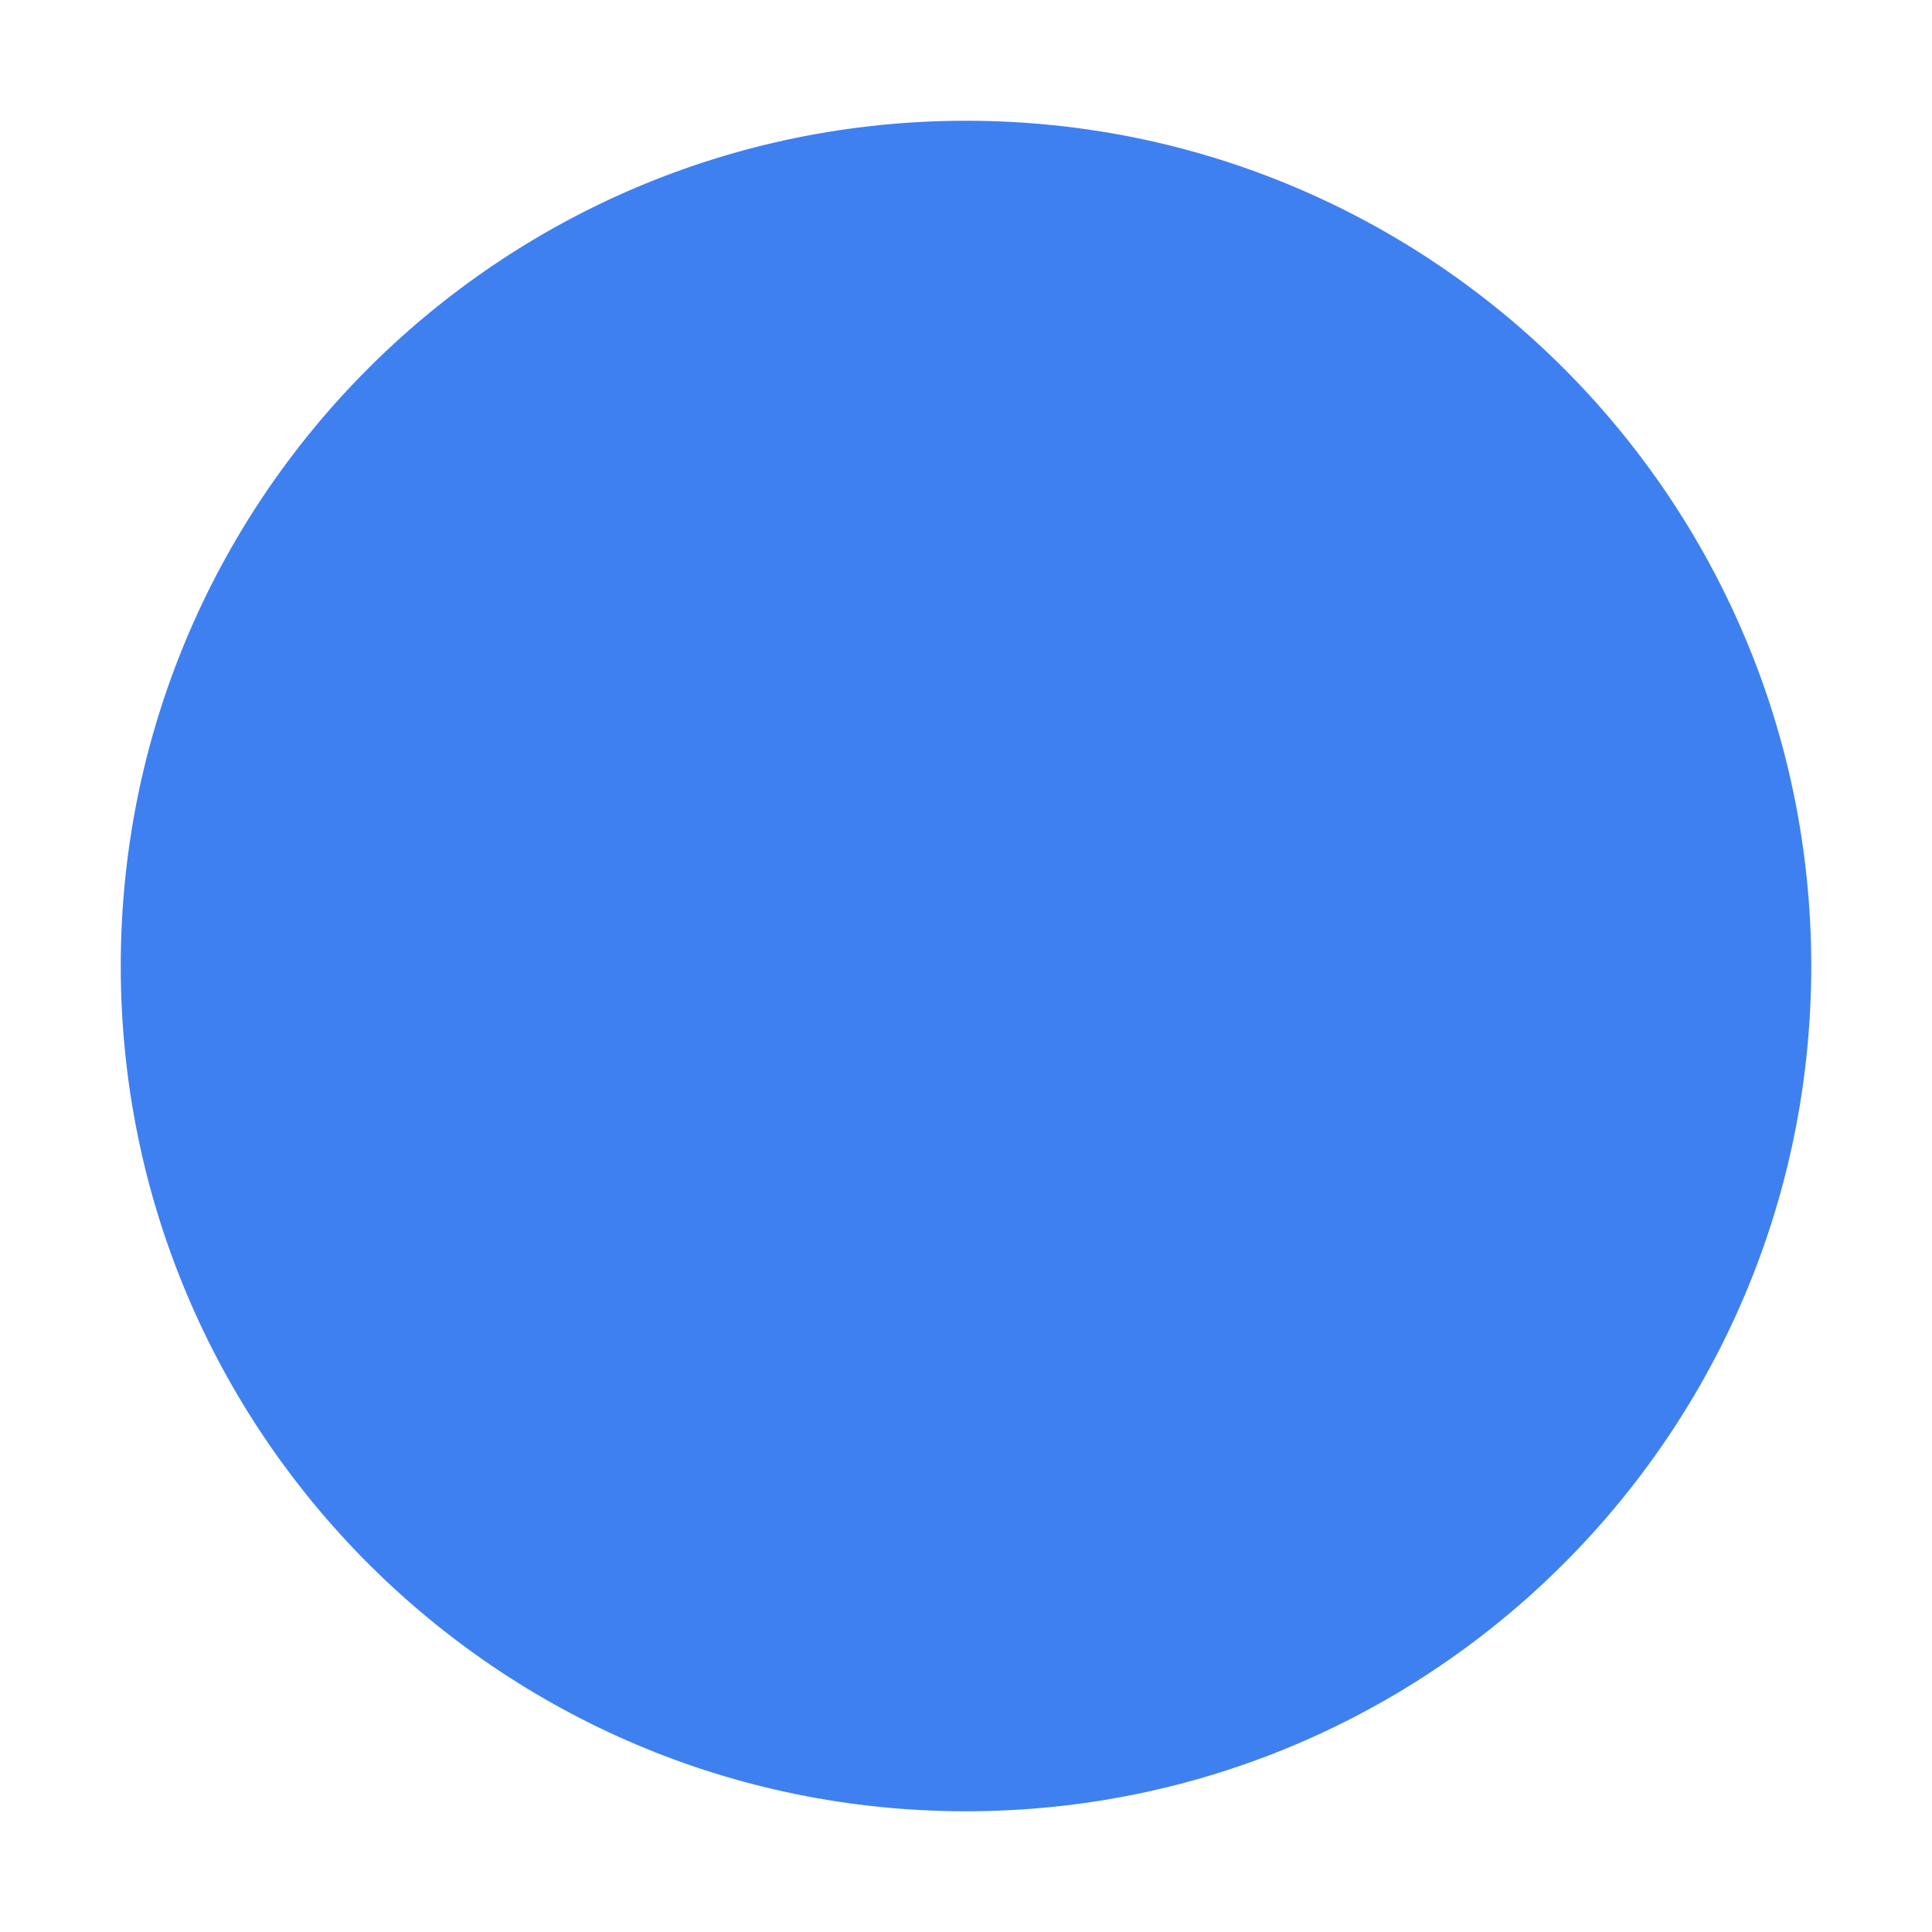
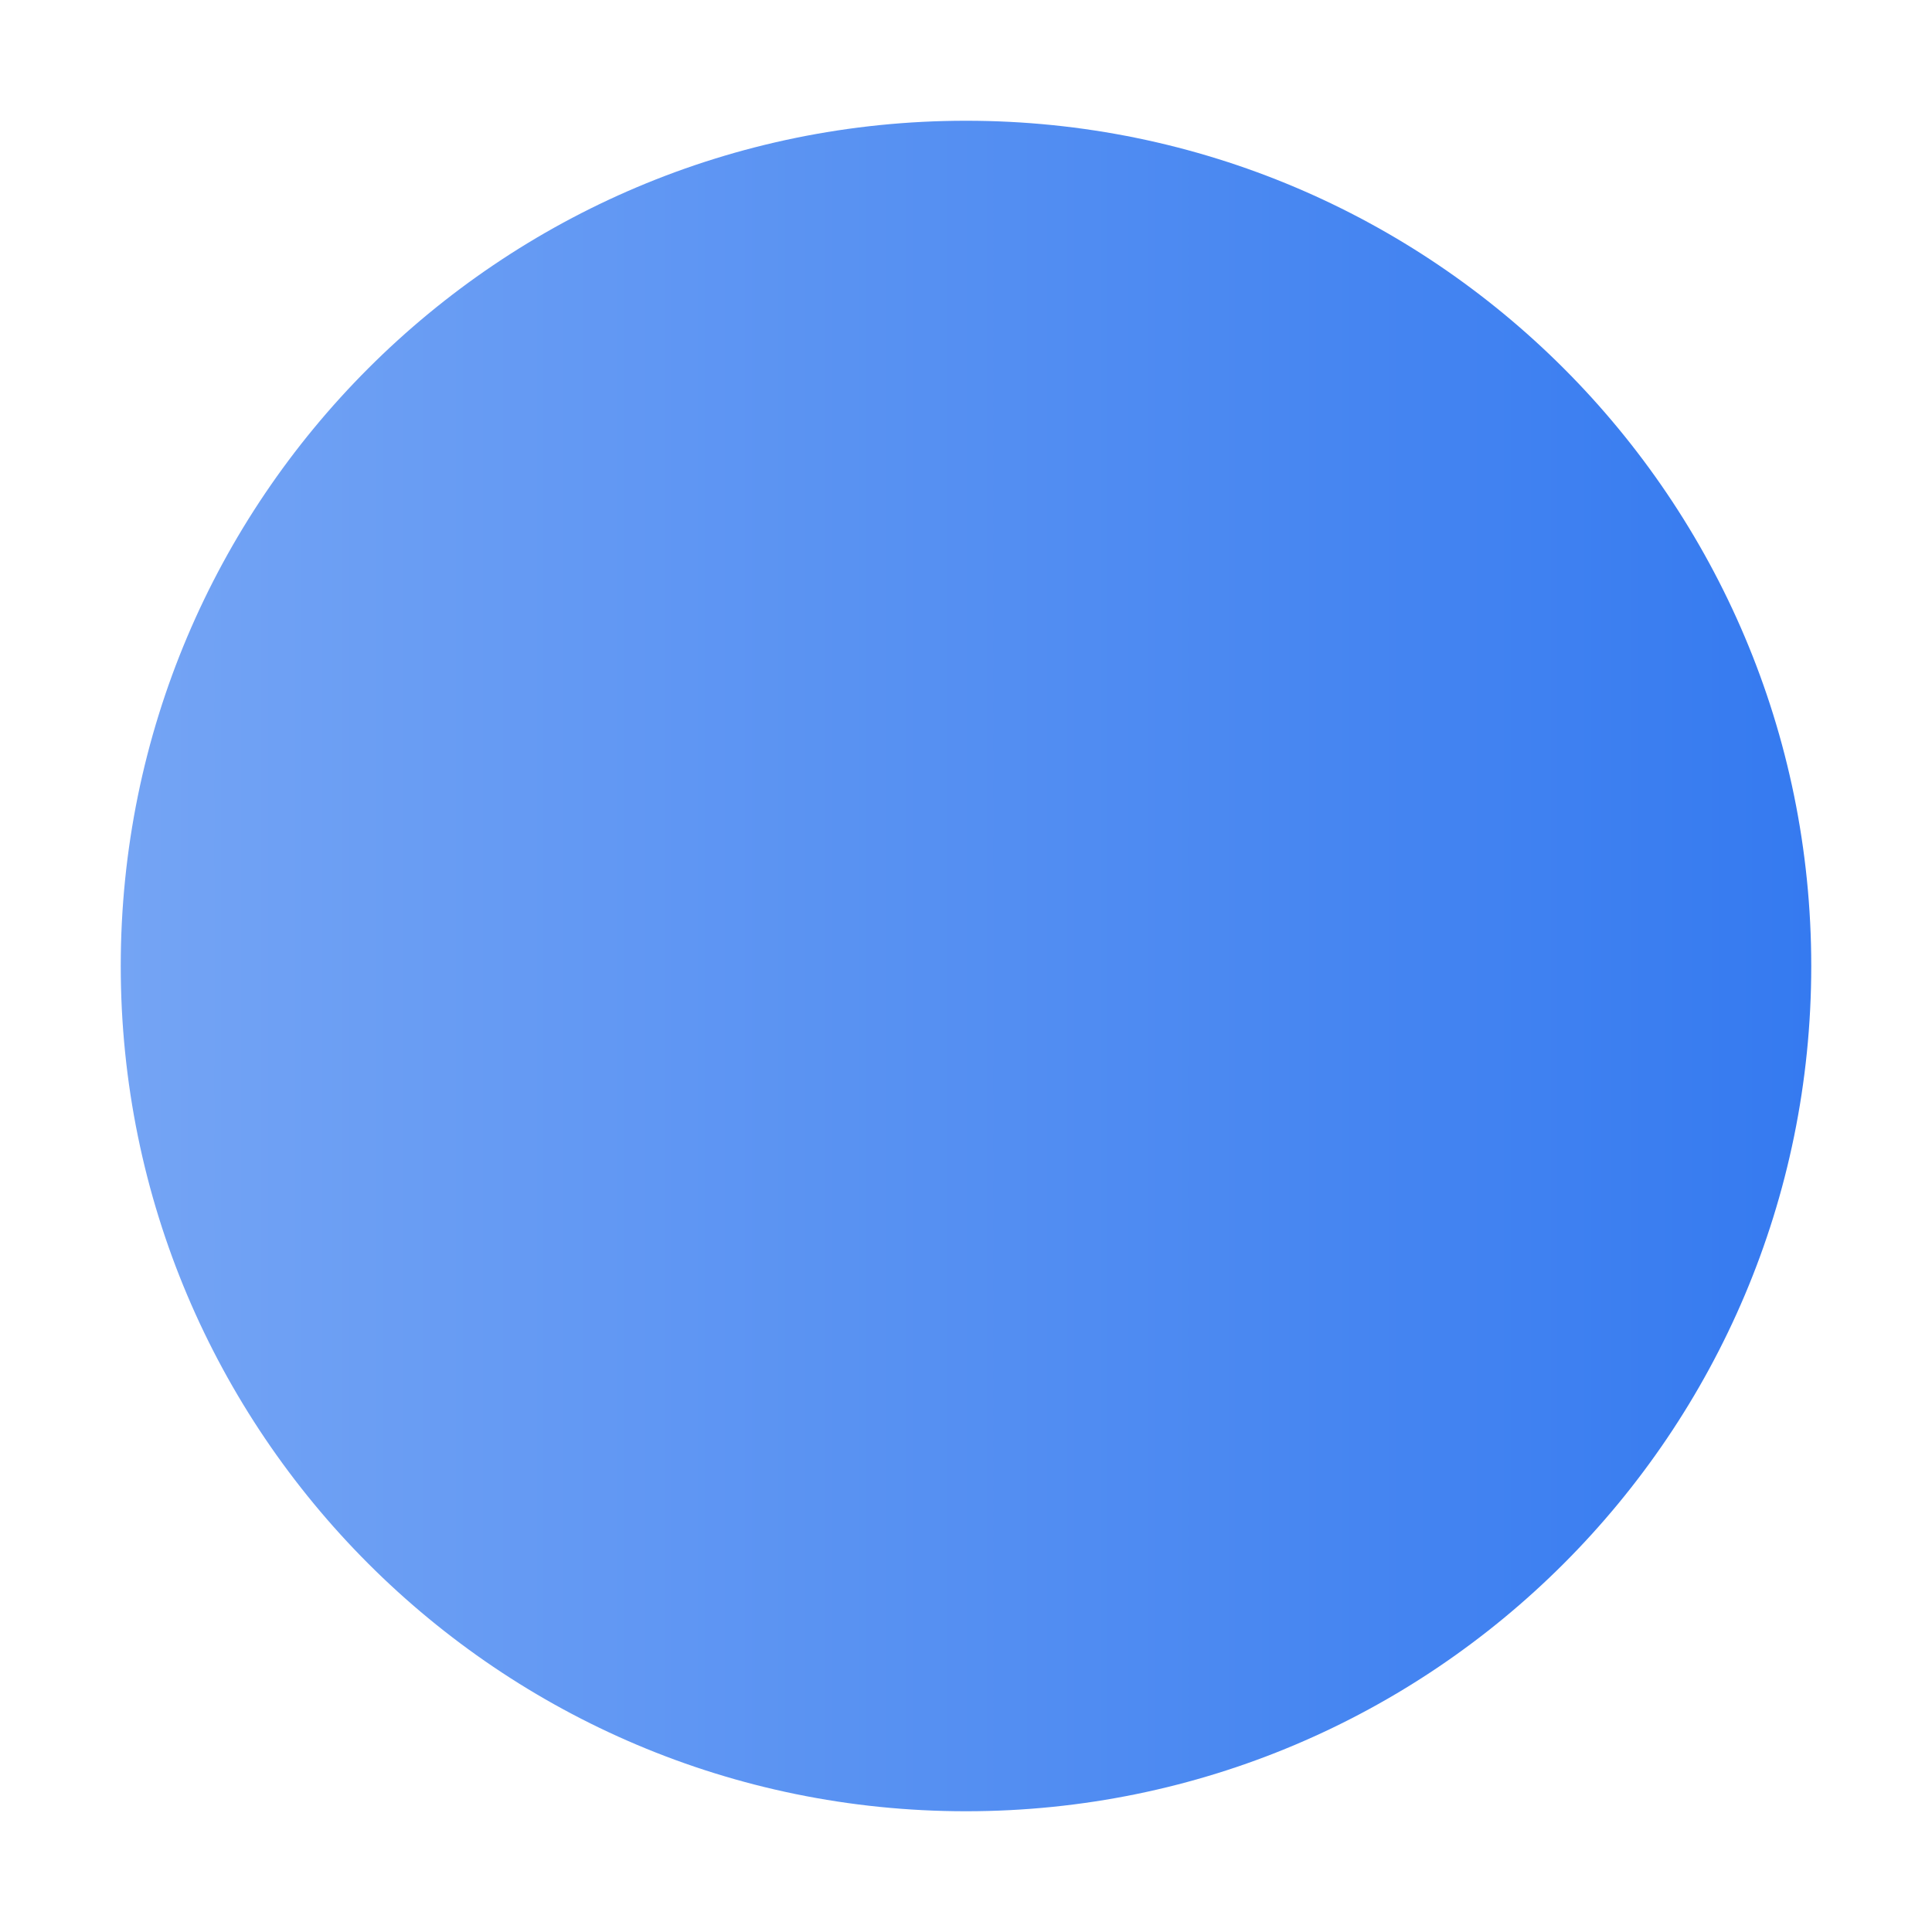
- <svg xmlns="http://www.w3.org/2000/svg" width="16" height="16" version="1.1">
-   <g transform="translate(-671.1429,-648.5765)">
-     <g transform="matrix(0.1265625,0,0,-0.1265625,672.0709,663.0964)">
-       <g transform="scale(0.1,0.1)">
-         <g transform="matrix(10,0,0,10,-4.003492,0.1181699)">
-           <g transform="scale(0.1,0.1)">
-             <path style="opacity:0.95;fill:#357af0" d="M 562.776,1068.119 A 553.086,553.086 0 0 1 9.689,515.033 553.086,553.086 0 0 1 562.776,-38.054 553.086,553.086 0 0 1 1115.862,515.033 553.086,553.086 0 0 1 562.776,1068.119 Z" />
-           </g>
-         </g>
-       </g>
-     </g>
-   </g>
+ <svg xmlns="http://www.w3.org/2000/svg" xmlns:xlink="http://www.w3.org/1999/xlink" width="16" height="16" version="1.1">
+   <defs>
+     <linearGradient id="linearGradient1845" x1="616.997" x2="630.997" y1="-177.634" y2="-177.634" gradientTransform="translate(-615.9965,185.6344)" gradientUnits="userSpaceOnUse" xlink:href="#linearGradient1884" />
+     <linearGradient id="linearGradient1884">
+       <stop offset="0" style="stop-color:#74a4f4" />
+       <stop offset="1" style="stop-color:#357af0" />
+     </linearGradient>
+   </defs>
+   <path style="fill:url(#linearGradient1845)" d="M 8,1 A 7,7 0 0 0 1,8 7,7 0 0 0 8,15 7,7 0 0 0 15,8 7,7 0 0 0 8,1 Z" />
</svg>
